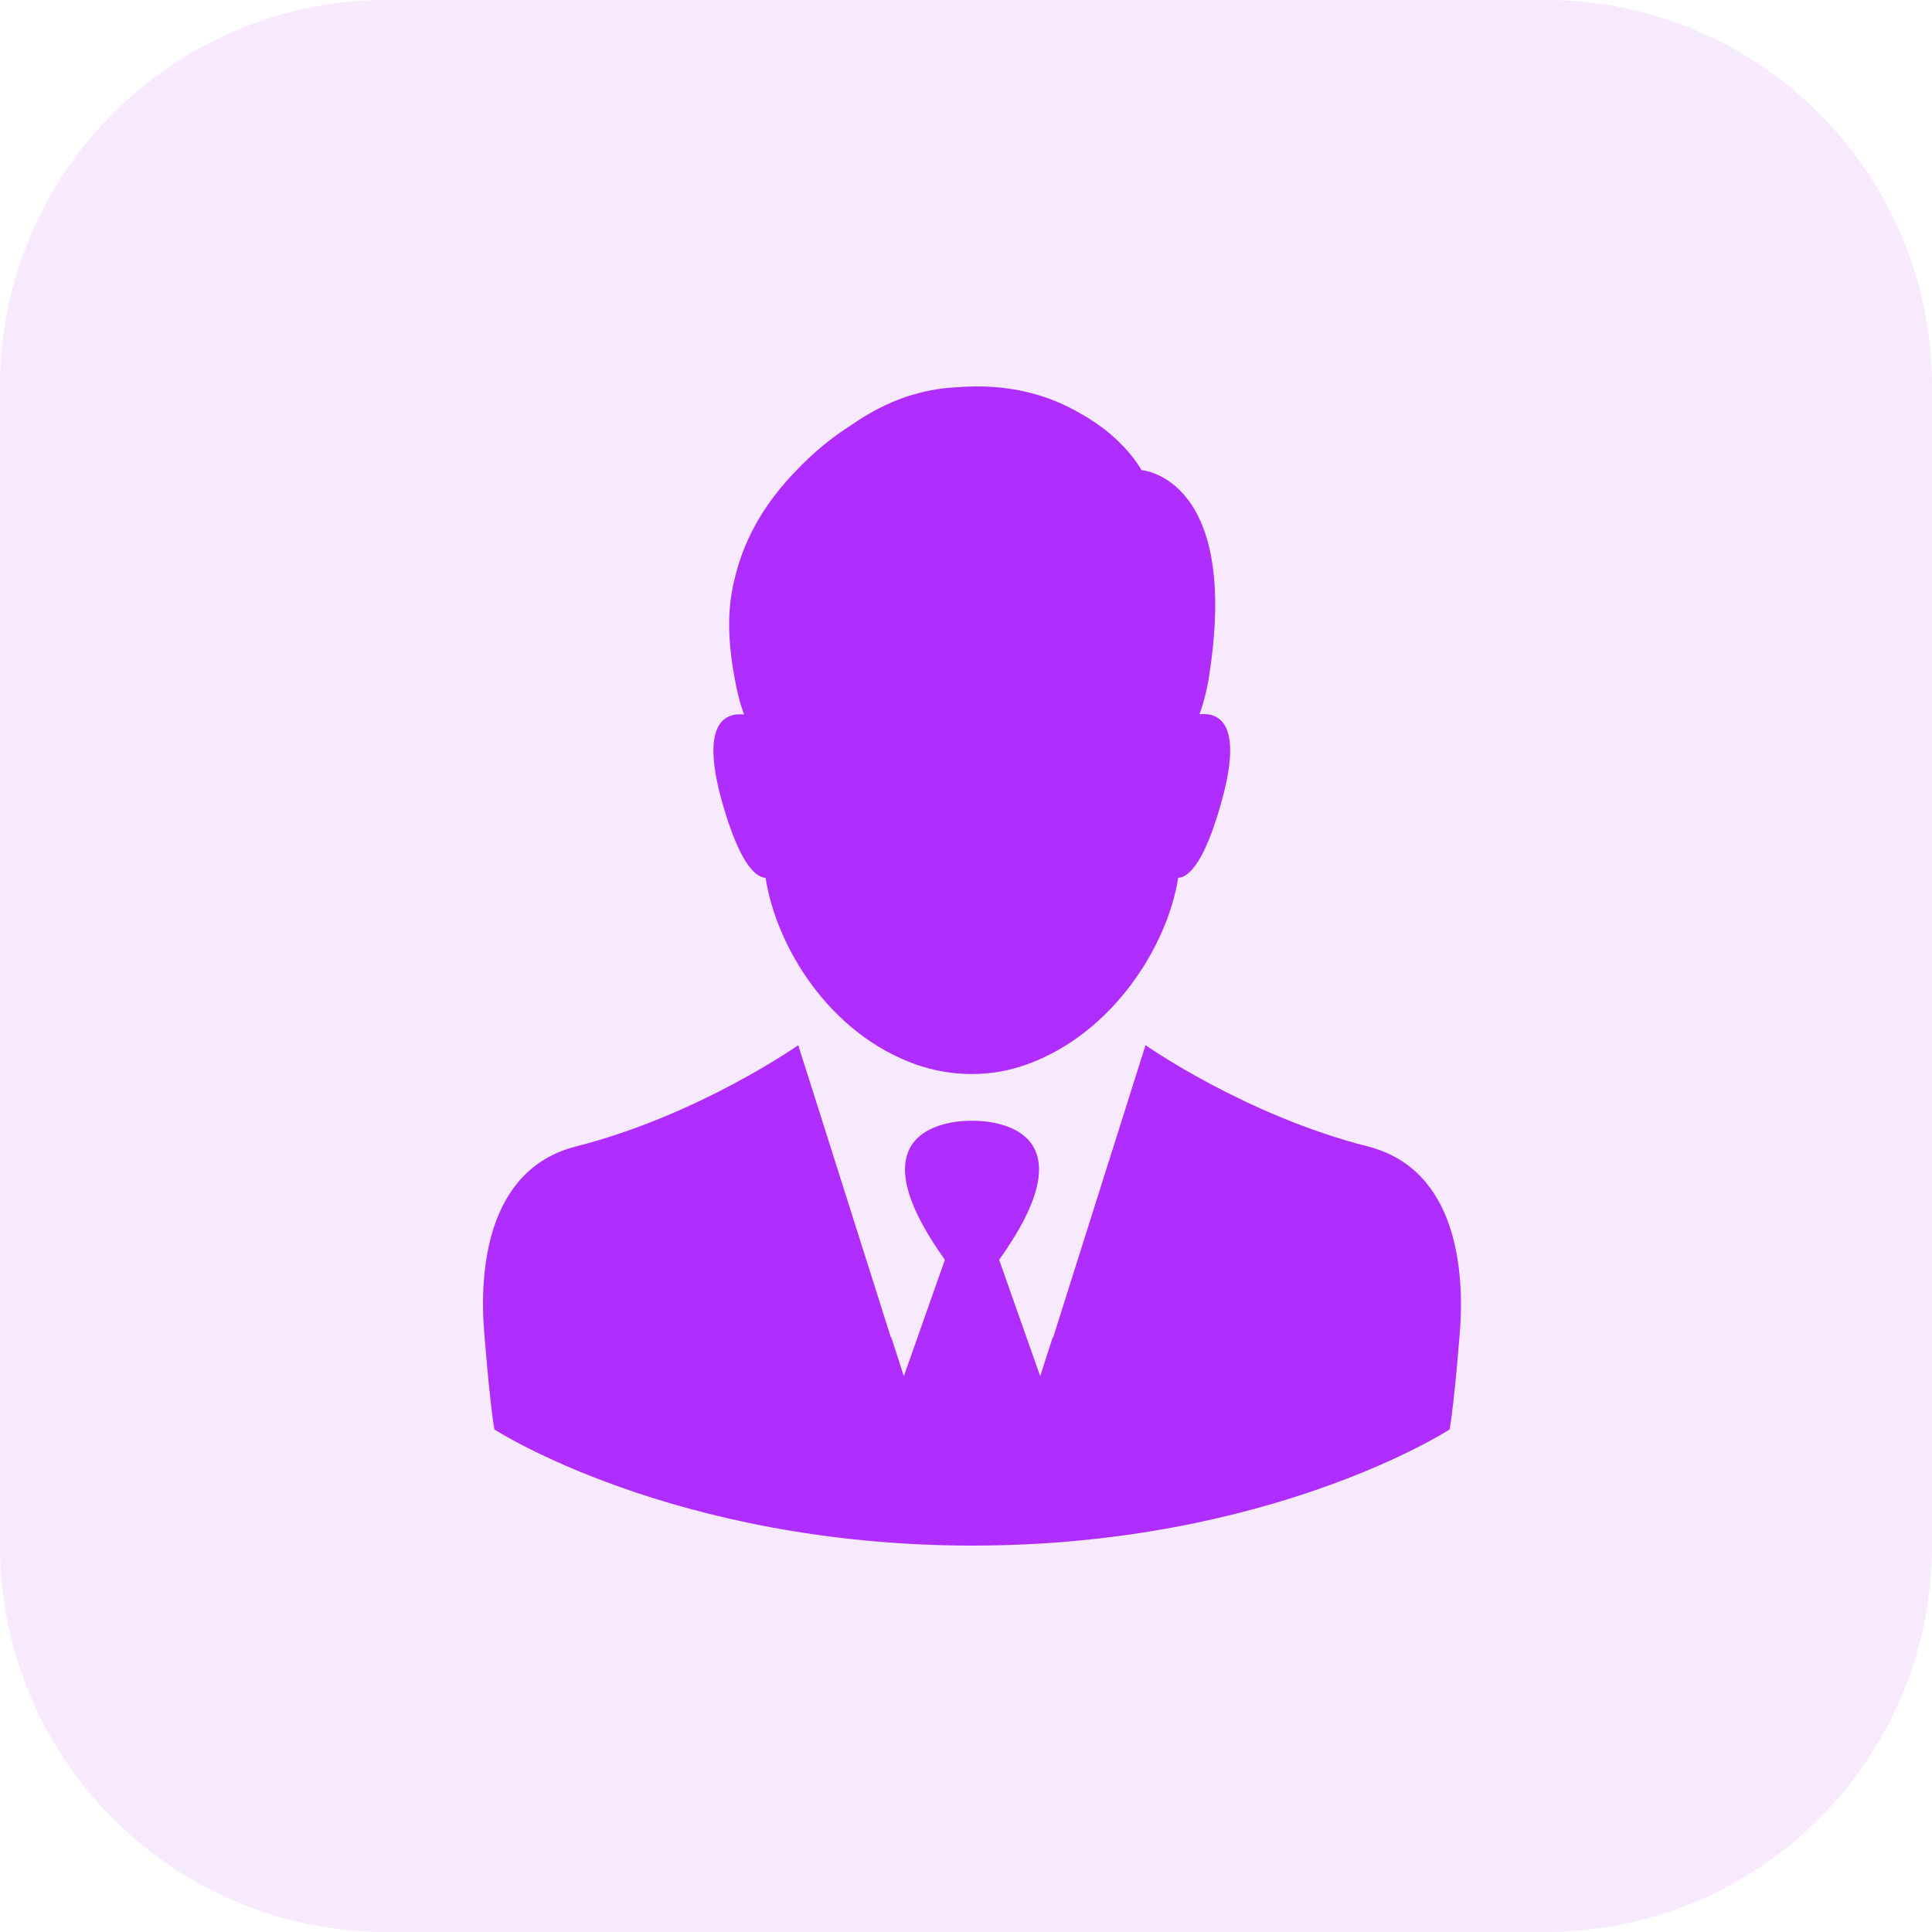
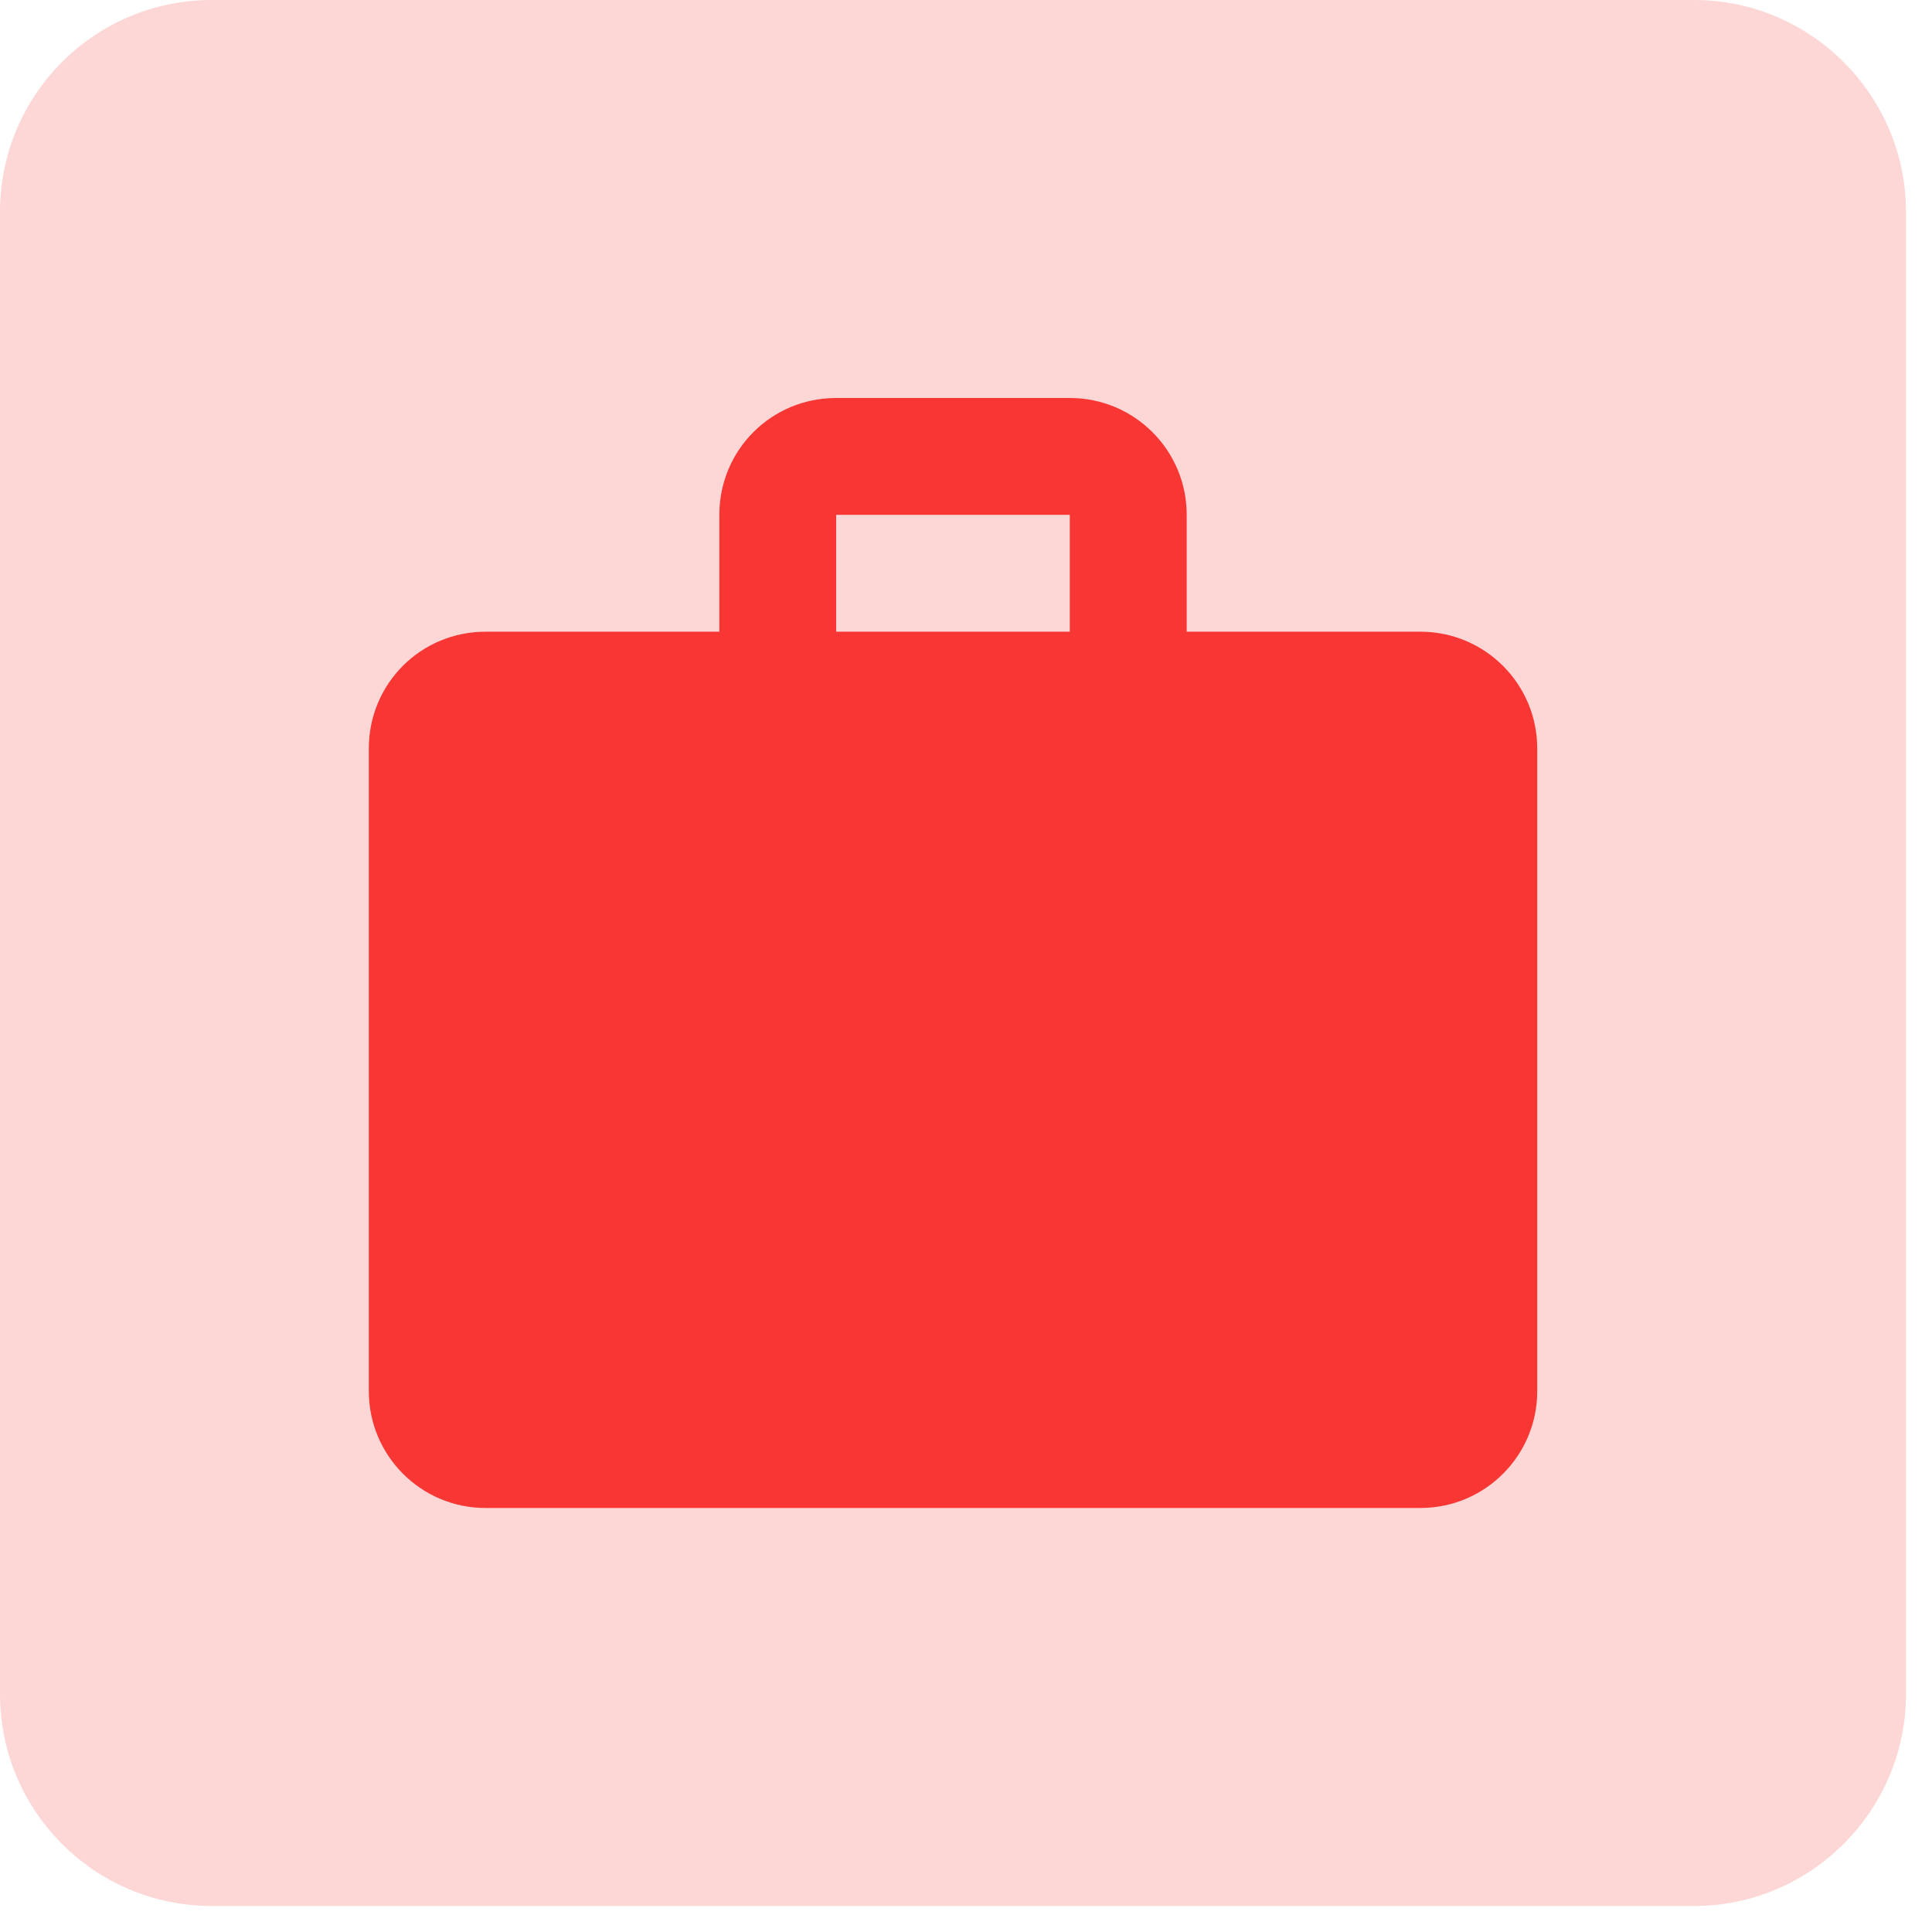
- <svg xmlns="http://www.w3.org/2000/svg" width="40" height="40" viewBox="0 0 40 40" fill="none">
-   <rect width="40" height="40" rx="8" fill="#F7EAFF" />
-   <path d="M15.851 18.176C16.07 19.597 17.168 21.406 18.972 22.042C19.712 22.3 20.522 22.305 21.263 22.037C23.037 21.396 24.17 19.592 24.393 18.176C24.632 18.156 24.945 17.823 25.283 16.625C25.745 14.99 25.253 14.747 24.835 14.787C24.915 14.563 24.975 14.334 25.014 14.116C25.72 9.877 23.633 9.733 23.633 9.733C23.633 9.733 23.285 9.067 22.376 8.565C21.765 8.202 20.915 7.924 19.797 8.019C19.434 8.033 19.091 8.108 18.768 8.212C18.356 8.352 17.978 8.555 17.635 8.794C17.218 9.057 16.82 9.385 16.472 9.758C15.921 10.324 15.429 11.055 15.215 11.964C15.036 12.645 15.076 13.355 15.225 14.121C15.265 14.344 15.324 14.568 15.404 14.792C14.986 14.752 14.495 14.995 14.957 16.63C15.3 17.823 15.613 18.156 15.851 18.176Z" fill="#AF2DFF" />
-   <path d="M28.319 23.736C25.779 23.09 23.717 21.639 23.717 21.639L22.107 26.733L21.804 27.692L21.799 27.677L21.536 28.492L20.686 26.082C22.773 23.17 20.264 23.2 20.125 23.205C19.985 23.2 17.476 23.17 19.563 26.082L18.713 28.492L18.45 27.677L18.445 27.692L18.142 26.733L16.527 21.639C16.527 21.639 14.465 23.09 11.925 23.736C10.032 24.218 9.943 26.405 10.017 27.483C10.017 27.483 10.127 28.949 10.236 29.595C10.236 29.595 13.933 31.995 20.125 32C26.316 32 30.013 29.595 30.013 29.595C30.123 28.949 30.232 27.483 30.232 27.483C30.302 26.405 30.212 24.218 28.319 23.736Z" fill="#AF2DFF" />
+ <svg xmlns="http://www.w3.org/2000/svg" width="30" height="30" viewBox="0 0 30 30" fill="none">
+   <path fill-rule="evenodd" clip-rule="evenodd" d="M3.288 0C1.464 0 0 1.48 0 3.288V26.308C0 28.116 1.464 29.596 3.288 29.596H9.866H14.798H19.731H26.308C28.116 29.596 29.596 28.116 29.596 26.308V3.288C29.596 1.48 28.116 0 26.308 0H3.288Z" fill="#F83633" fill-opacity="0.2" />
+   <path fill-rule="evenodd" clip-rule="evenodd" d="M12.984 9.809H16.612V7.994H12.984V9.809ZM12.984 6.18H16.612C17.615 6.18 18.427 6.992 18.427 7.994V9.809H22.056C23.058 9.809 23.87 10.621 23.87 11.623V21.602C23.87 22.604 23.058 23.416 22.056 23.416H7.541C6.534 23.416 5.727 22.6 5.727 21.602V11.623C5.727 10.616 6.534 9.809 7.541 9.809H11.17V7.994C11.17 6.987 11.977 6.18 12.984 6.18Z" fill="#F83633" />
</svg>
